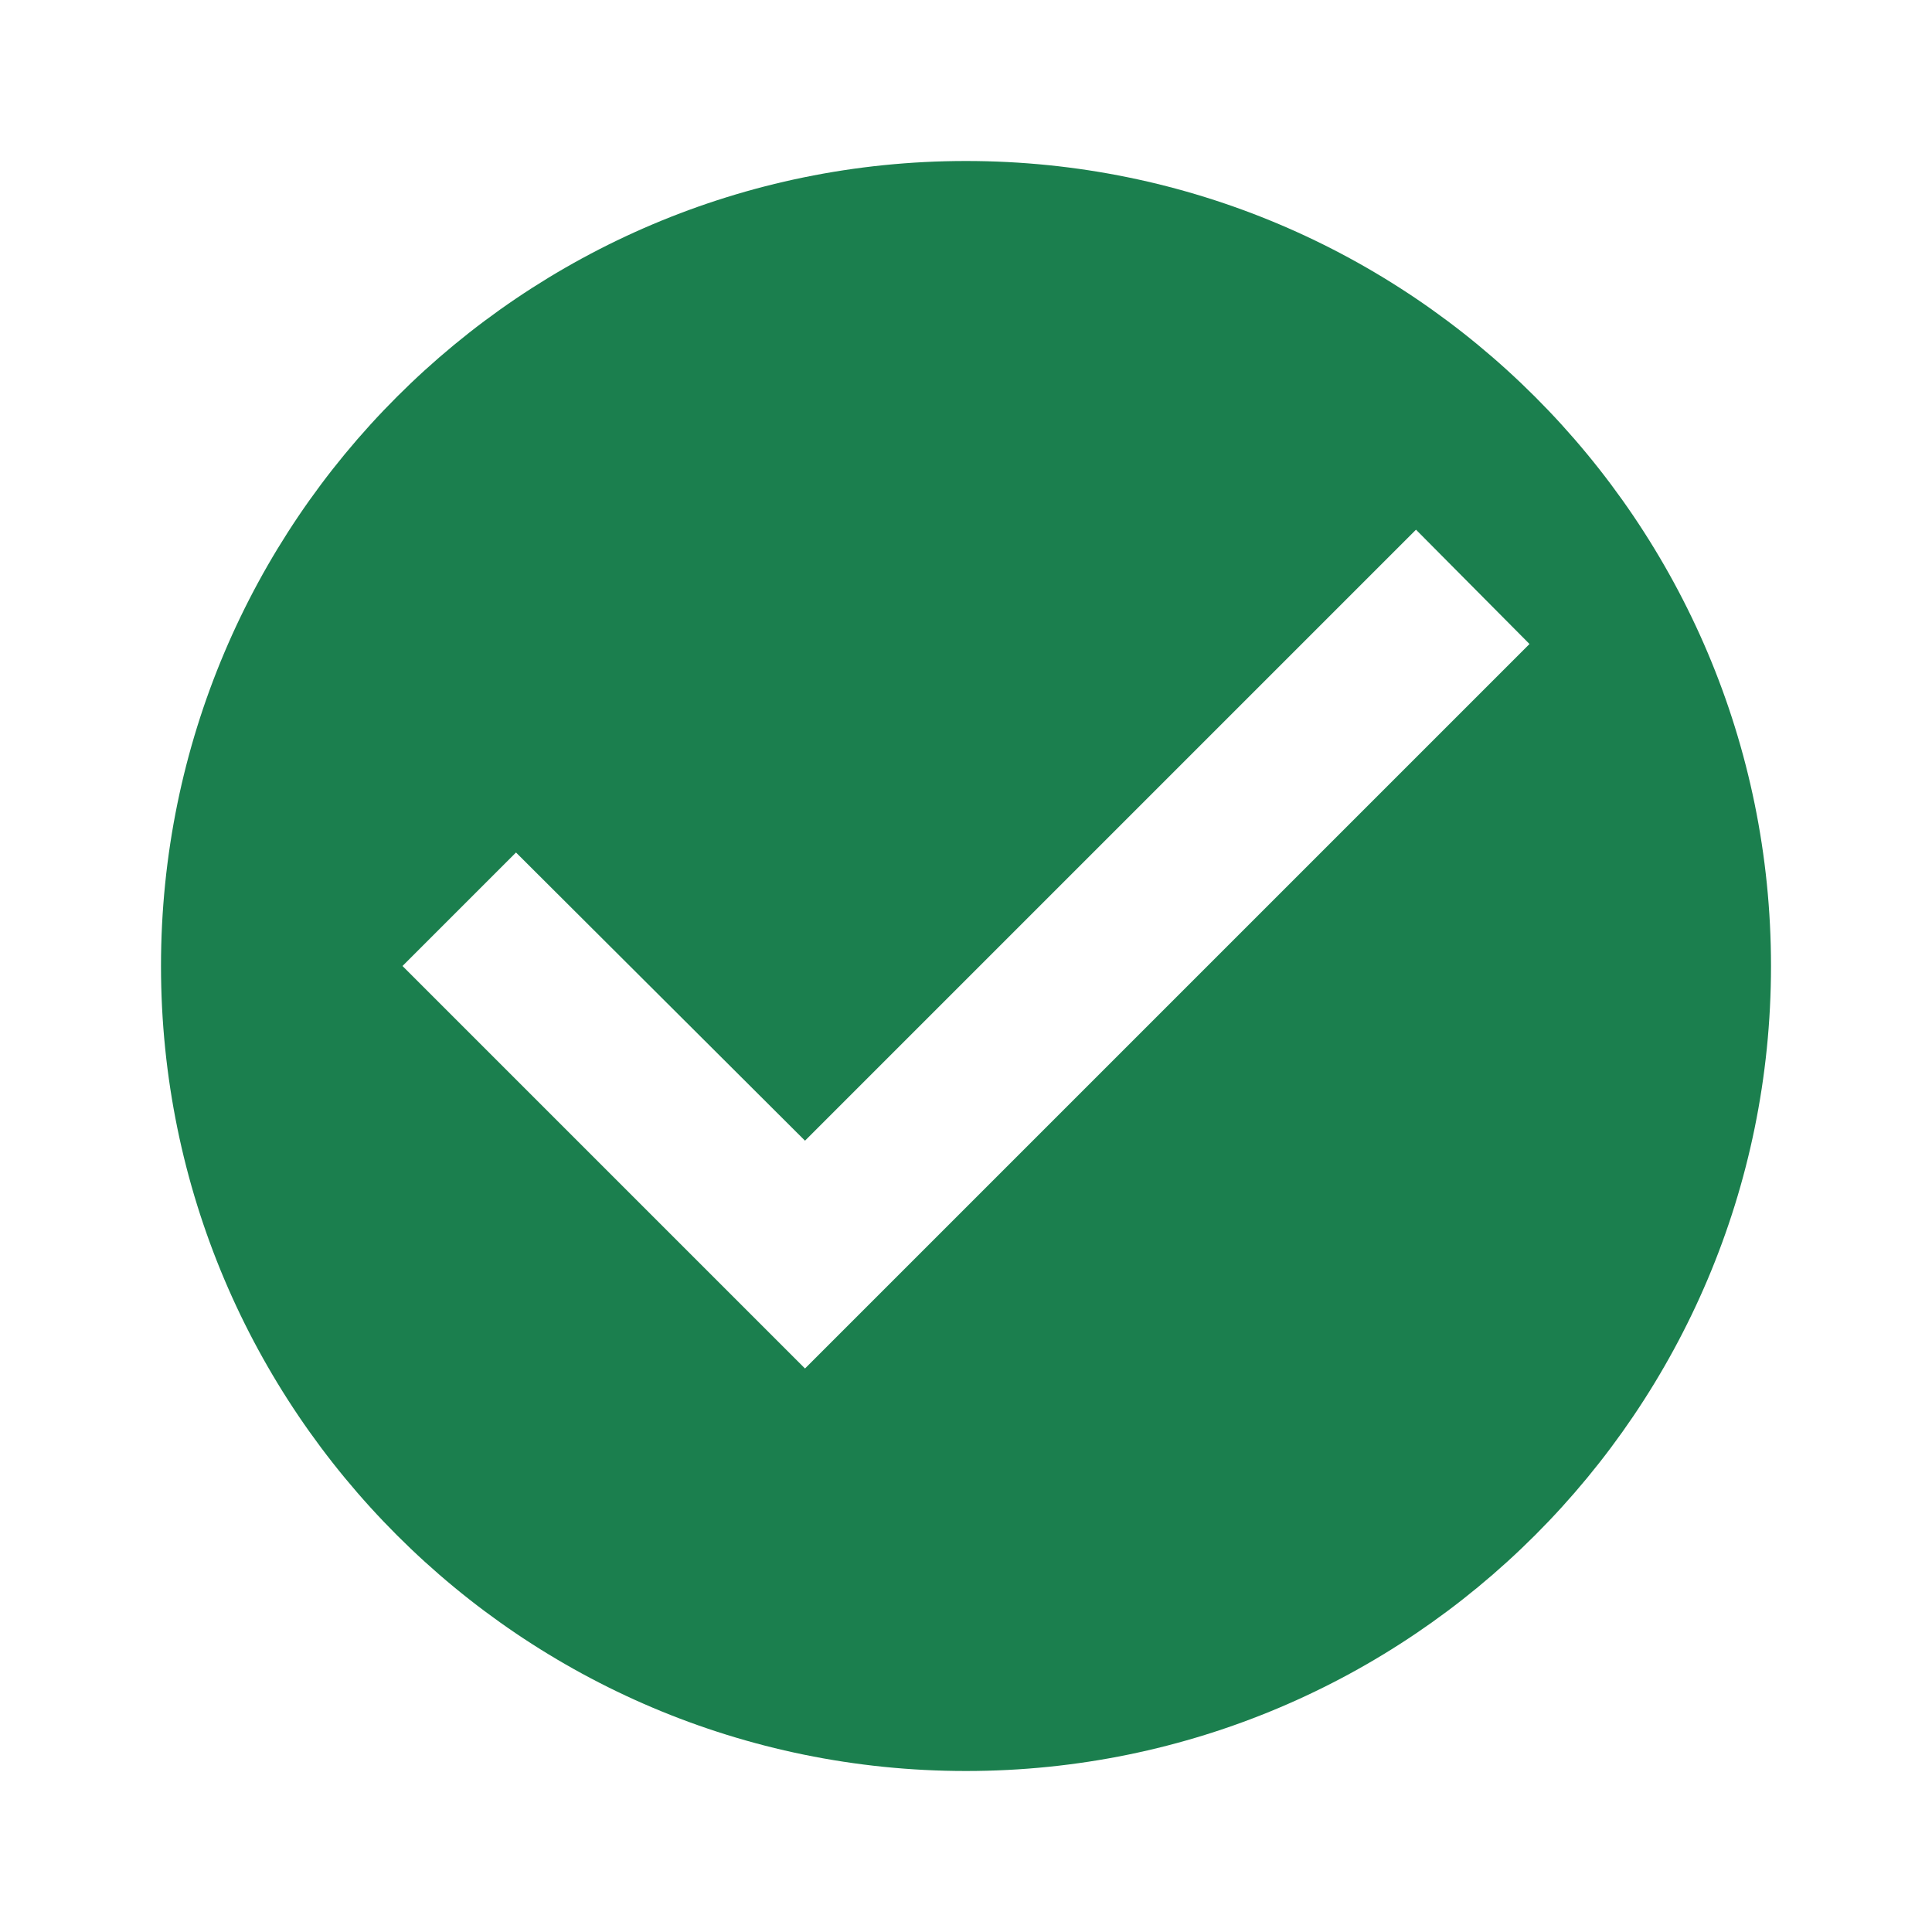
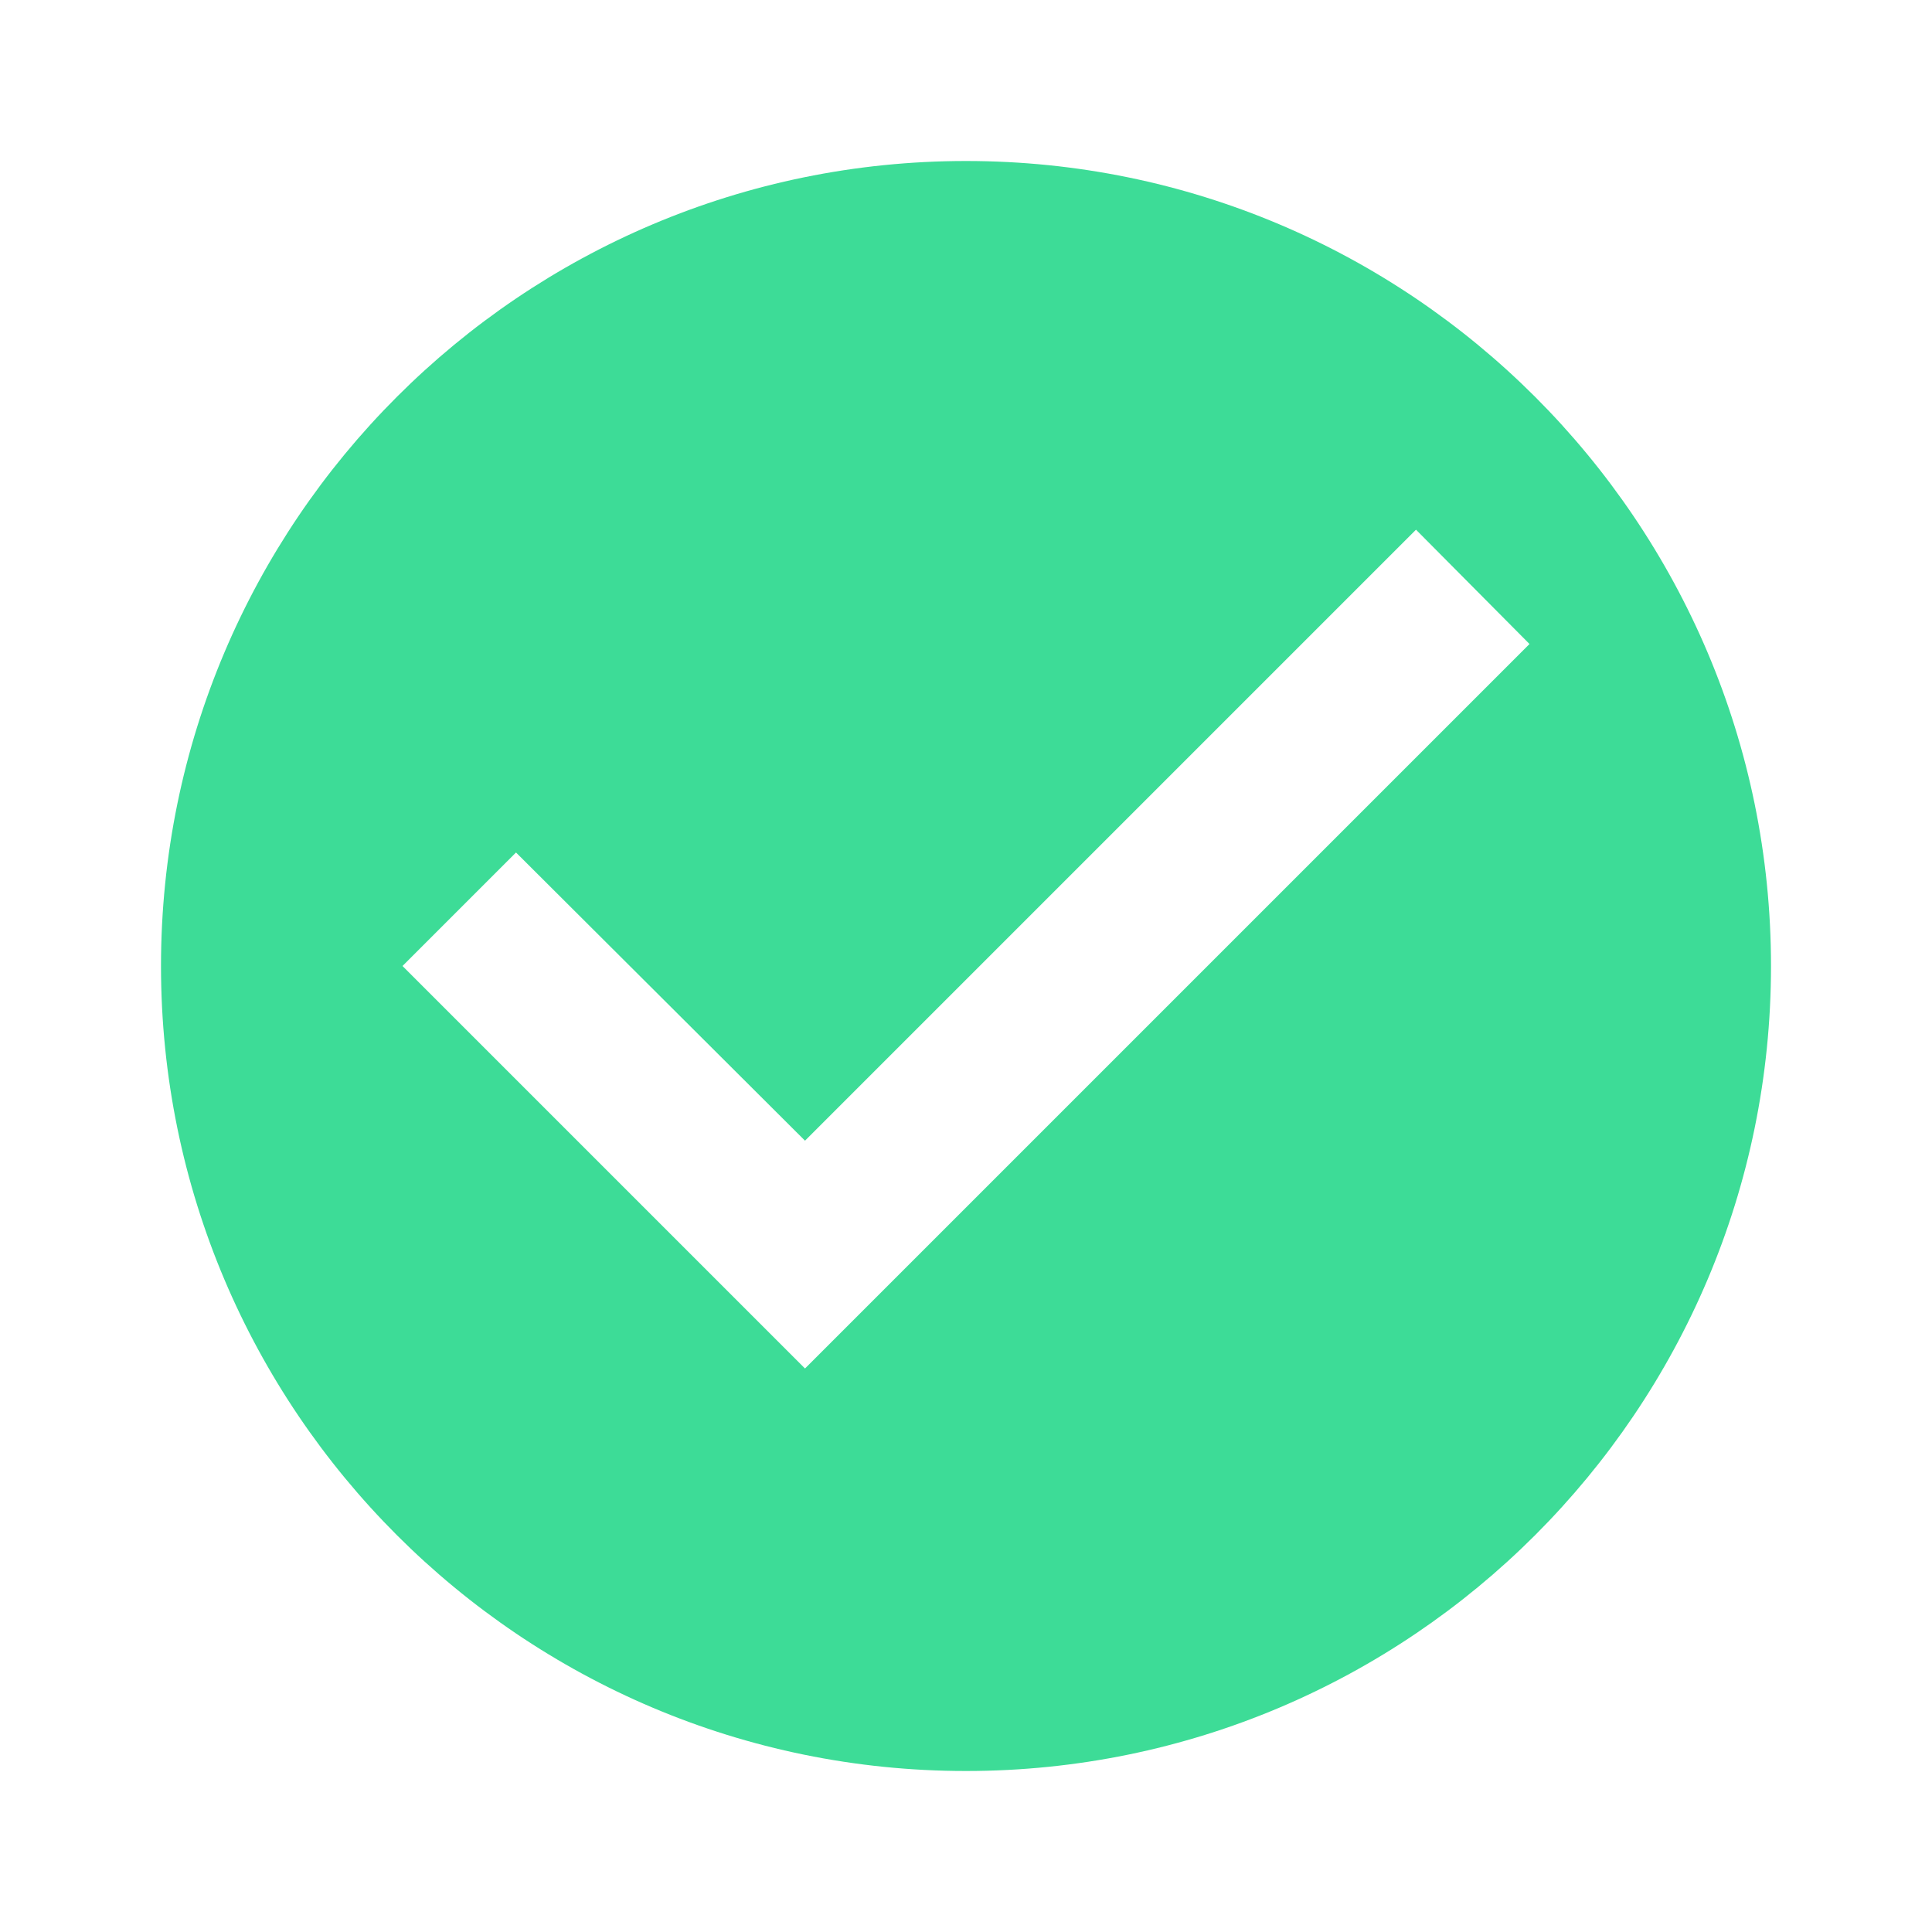
<svg xmlns="http://www.w3.org/2000/svg" width="24" height="24" fill="#000000" viewBox="0 0 24 24">
-   <path fill="#1b7f4e" d="M12 2C6.48 2 2 6.48 2 12s4.48 10 10 10 10-4.48 10-10S17.52 2 12 2m5.59 4.58L19 8l-9 9-5-5 1.41-1.41L10 14.17z" />
+   <path fill="#3ddc97" d="M12 2C6.48 2 2 6.48 2 12s4.48 10 10 10 10-4.48 10-10S17.52 2 12 2m5.59 4.58L19 8l-9 9-5-5 1.41-1.41L10 14.17z" />
</svg>
